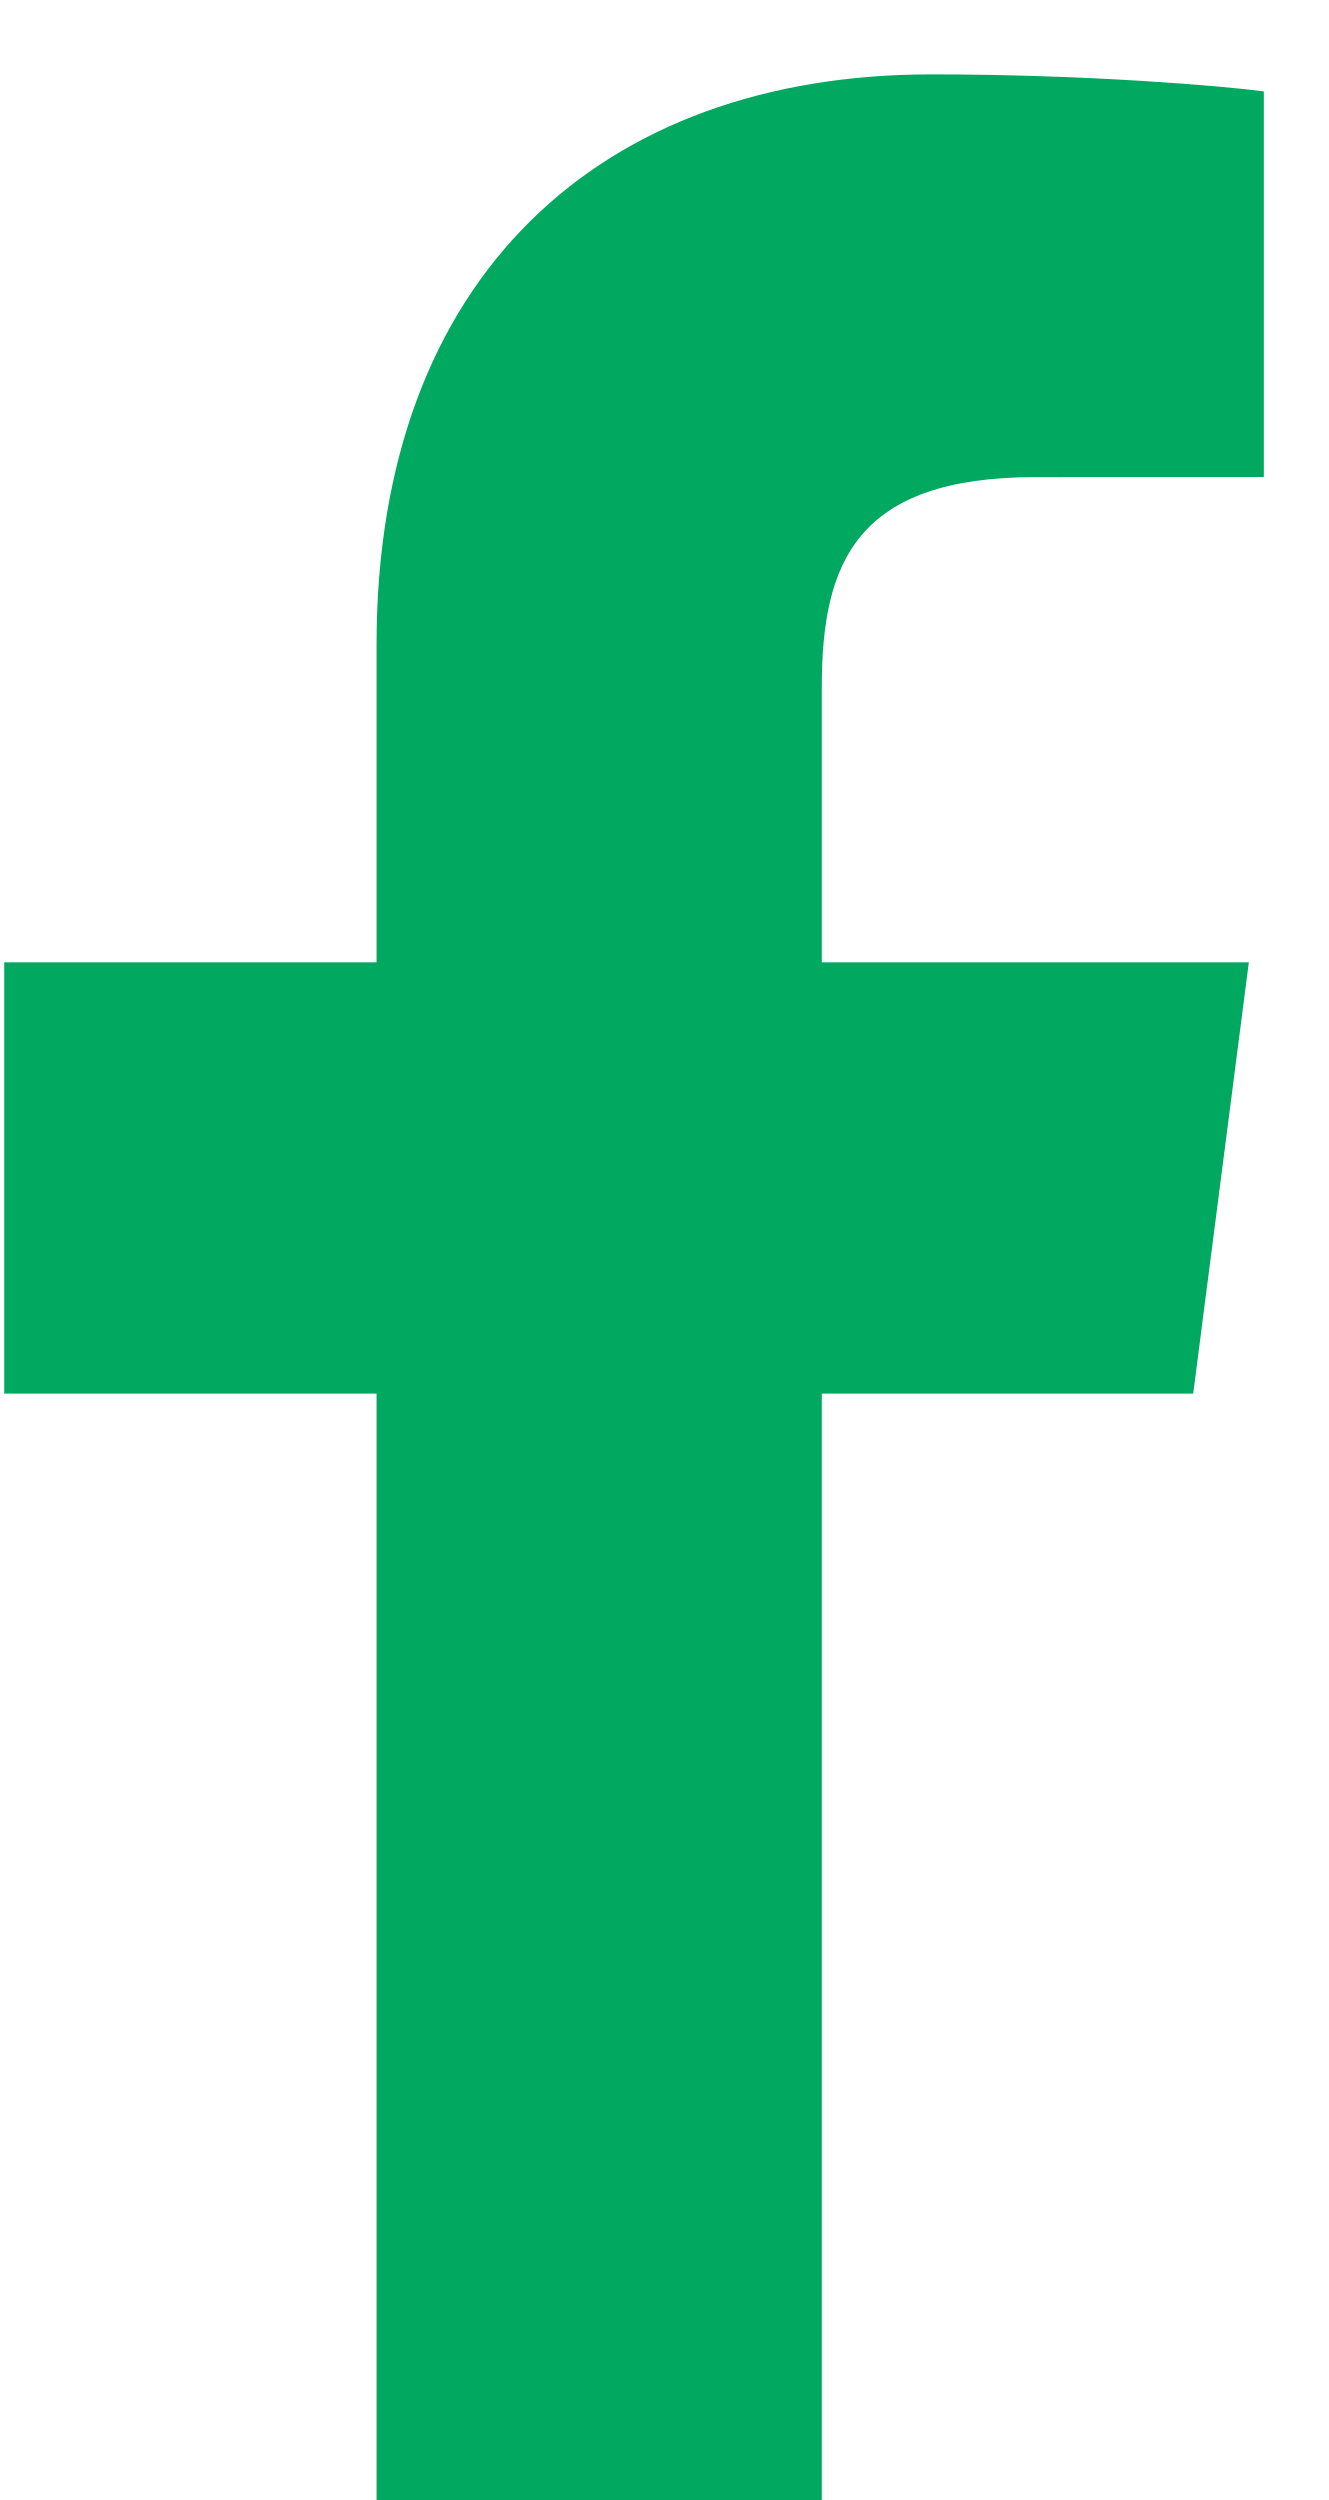
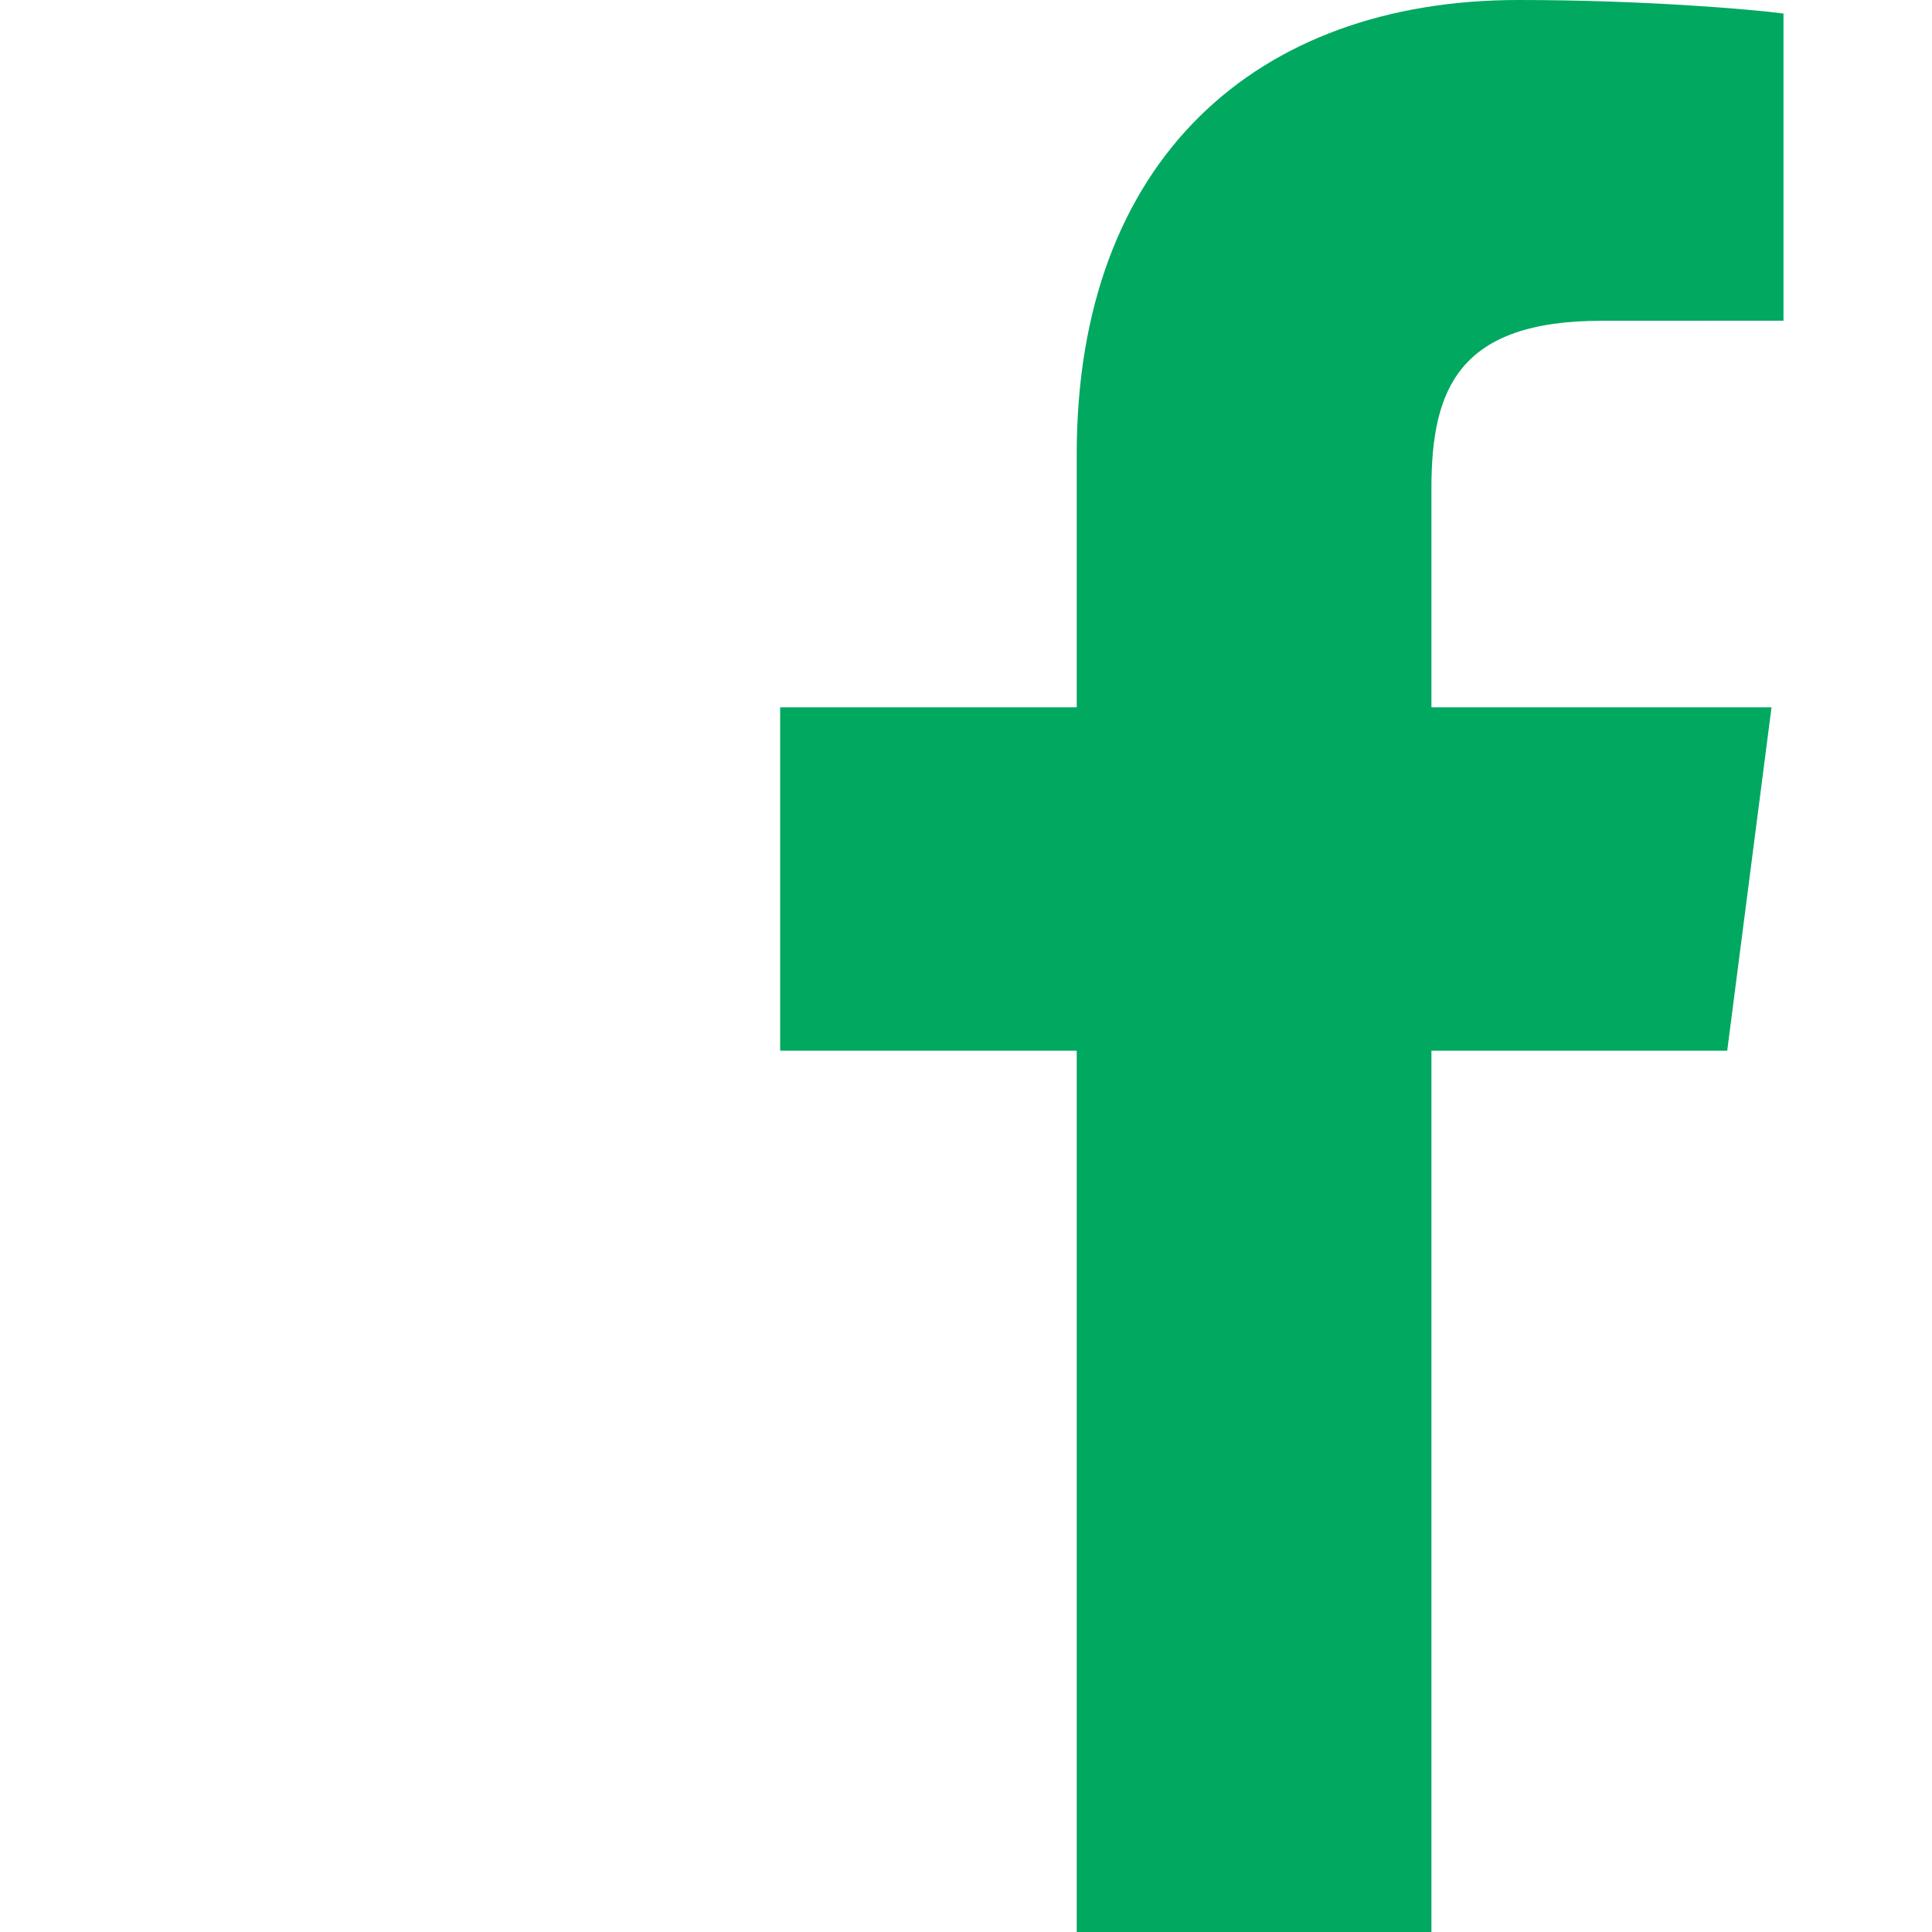
- <svg xmlns="http://www.w3.org/2000/svg" width="17px" height="32px" viewBox="0 0 17 32" version="1.1">
+ <svg xmlns="http://www.w3.org/2000/svg" width="32px" height="32px" viewBox="0 0 32 32" version="1.1">
  <defs />
  <g id="Page-1" stroke="none" stroke-width="1" fill="none" fill-rule="evenodd">
-     <g id="facebook-green" transform="translate(-1, 0)" fill="#00A860">
-       <path d="M11.519,32 L11.519,17.838 L16.273,17.838 L16.985,12.318 L11.519,12.318 L11.519,8.794 C11.519,7.196 11.963,6.107 14.255,6.107 L17.177,6.106 L17.177,1.17 C16.672,1.102 14.937,0.952 12.919,0.952 C8.705,0.952 5.82,3.524 5.82,8.248 L5.82,12.318 L1.054,12.318 L1.054,17.838 L5.82,17.838 L5.82,32 L11.519,32" id="Fill-16" />
+     <g id="facebook-green" fill="#00A860">
+       <path d="M23.709,32 L23.709,17.403 L28.608,17.403 L29.342,11.715 L23.709,11.715 L23.709,8.083 C23.709,6.436 24.166,5.313 26.528,5.313 L29.54,5.312 L29.54,0.224 C29.019,0.155 27.231,-2.57571742e-14 25.151,-2.57571742e-14 C20.807,-2.57571742e-14 17.834,2.651 17.834,7.52 L17.834,11.715 L12.922,11.715 L12.922,17.403 L17.834,17.403 L17.834,32 L23.709,32" id="facebook" />
    </g>
  </g>
</svg>
